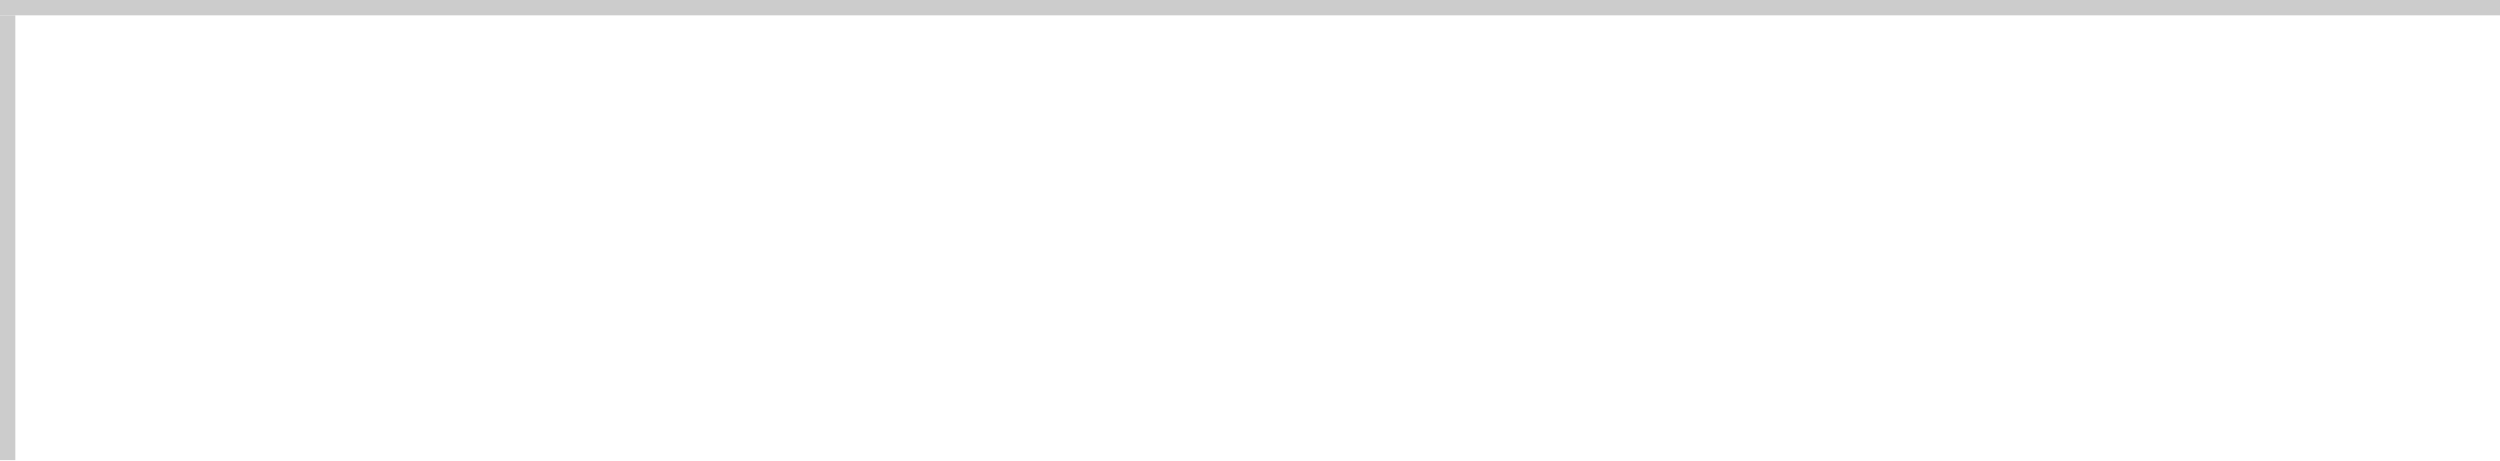
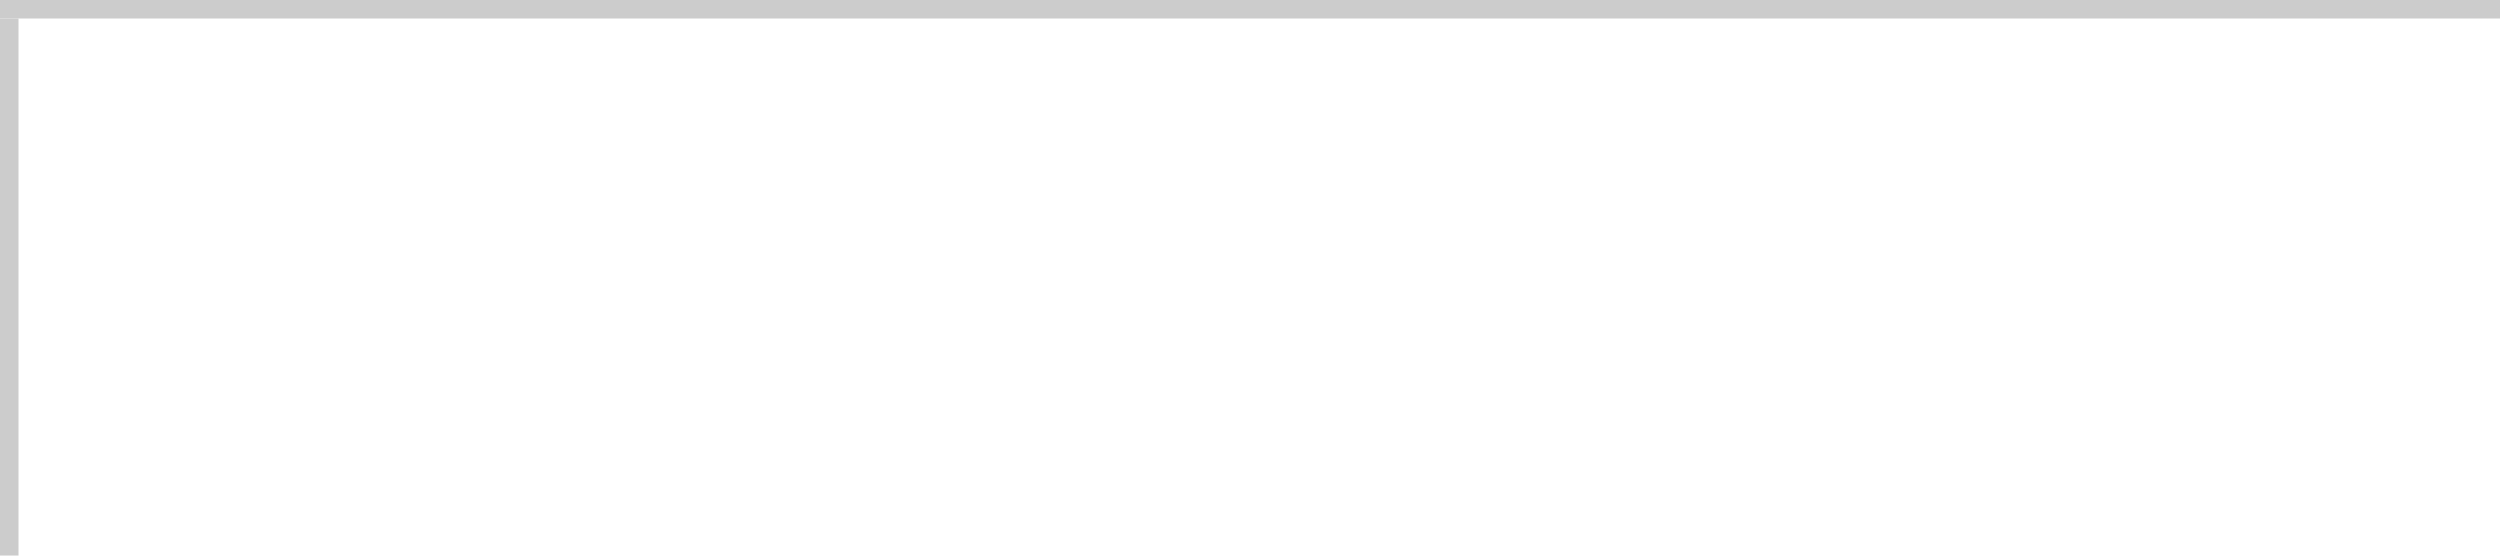
- <svg xmlns="http://www.w3.org/2000/svg" version="1.1" width="163px" height="30px" viewBox="653 204 163 30">
-   <path d="M 1 1  L 163 1  L 163 30  L 1 30  L 1 1  Z " fill-rule="nonzero" fill="rgba(255, 255, 255, 1)" stroke="none" transform="matrix(1 0 0 1 653 204 )" class="fill" />
-   <path d="M 0.5 1  L 0.5 30  " stroke-width="1" stroke-dasharray="0" stroke="rgba(204, 204, 204, 1)" fill="none" transform="matrix(1 0 0 1 653 204 )" class="stroke" />
-   <path d="M 0 0.5  L 163 0.5  " stroke-width="1" stroke-dasharray="0" stroke="rgba(204, 204, 204, 1)" fill="none" transform="matrix(1 0 0 1 653 204 )" class="stroke" />
+ <svg xmlns="http://www.w3.org/2000/svg" version="1.1" width="135px" height="30px" viewBox="220 84 135 30">
+   <path d="M 1 1  L 135 1  L 135 30  L 1 30  L 1 1  Z " fill-rule="nonzero" fill="rgba(255, 255, 255, 1)" stroke="none" transform="matrix(1 0 0 1 220 84 )" class="fill" />
+   <path d="M 0.5 1  L 0.5 30  " stroke-width="1" stroke-dasharray="0" stroke="rgba(204, 204, 204, 1)" fill="none" transform="matrix(1 0 0 1 220 84 )" class="stroke" />
+   <path d="M 0 0.5  L 135 0.5  " stroke-width="1" stroke-dasharray="0" stroke="rgba(204, 204, 204, 1)" fill="none" transform="matrix(1 0 0 1 220 84 )" class="stroke" />
</svg>
